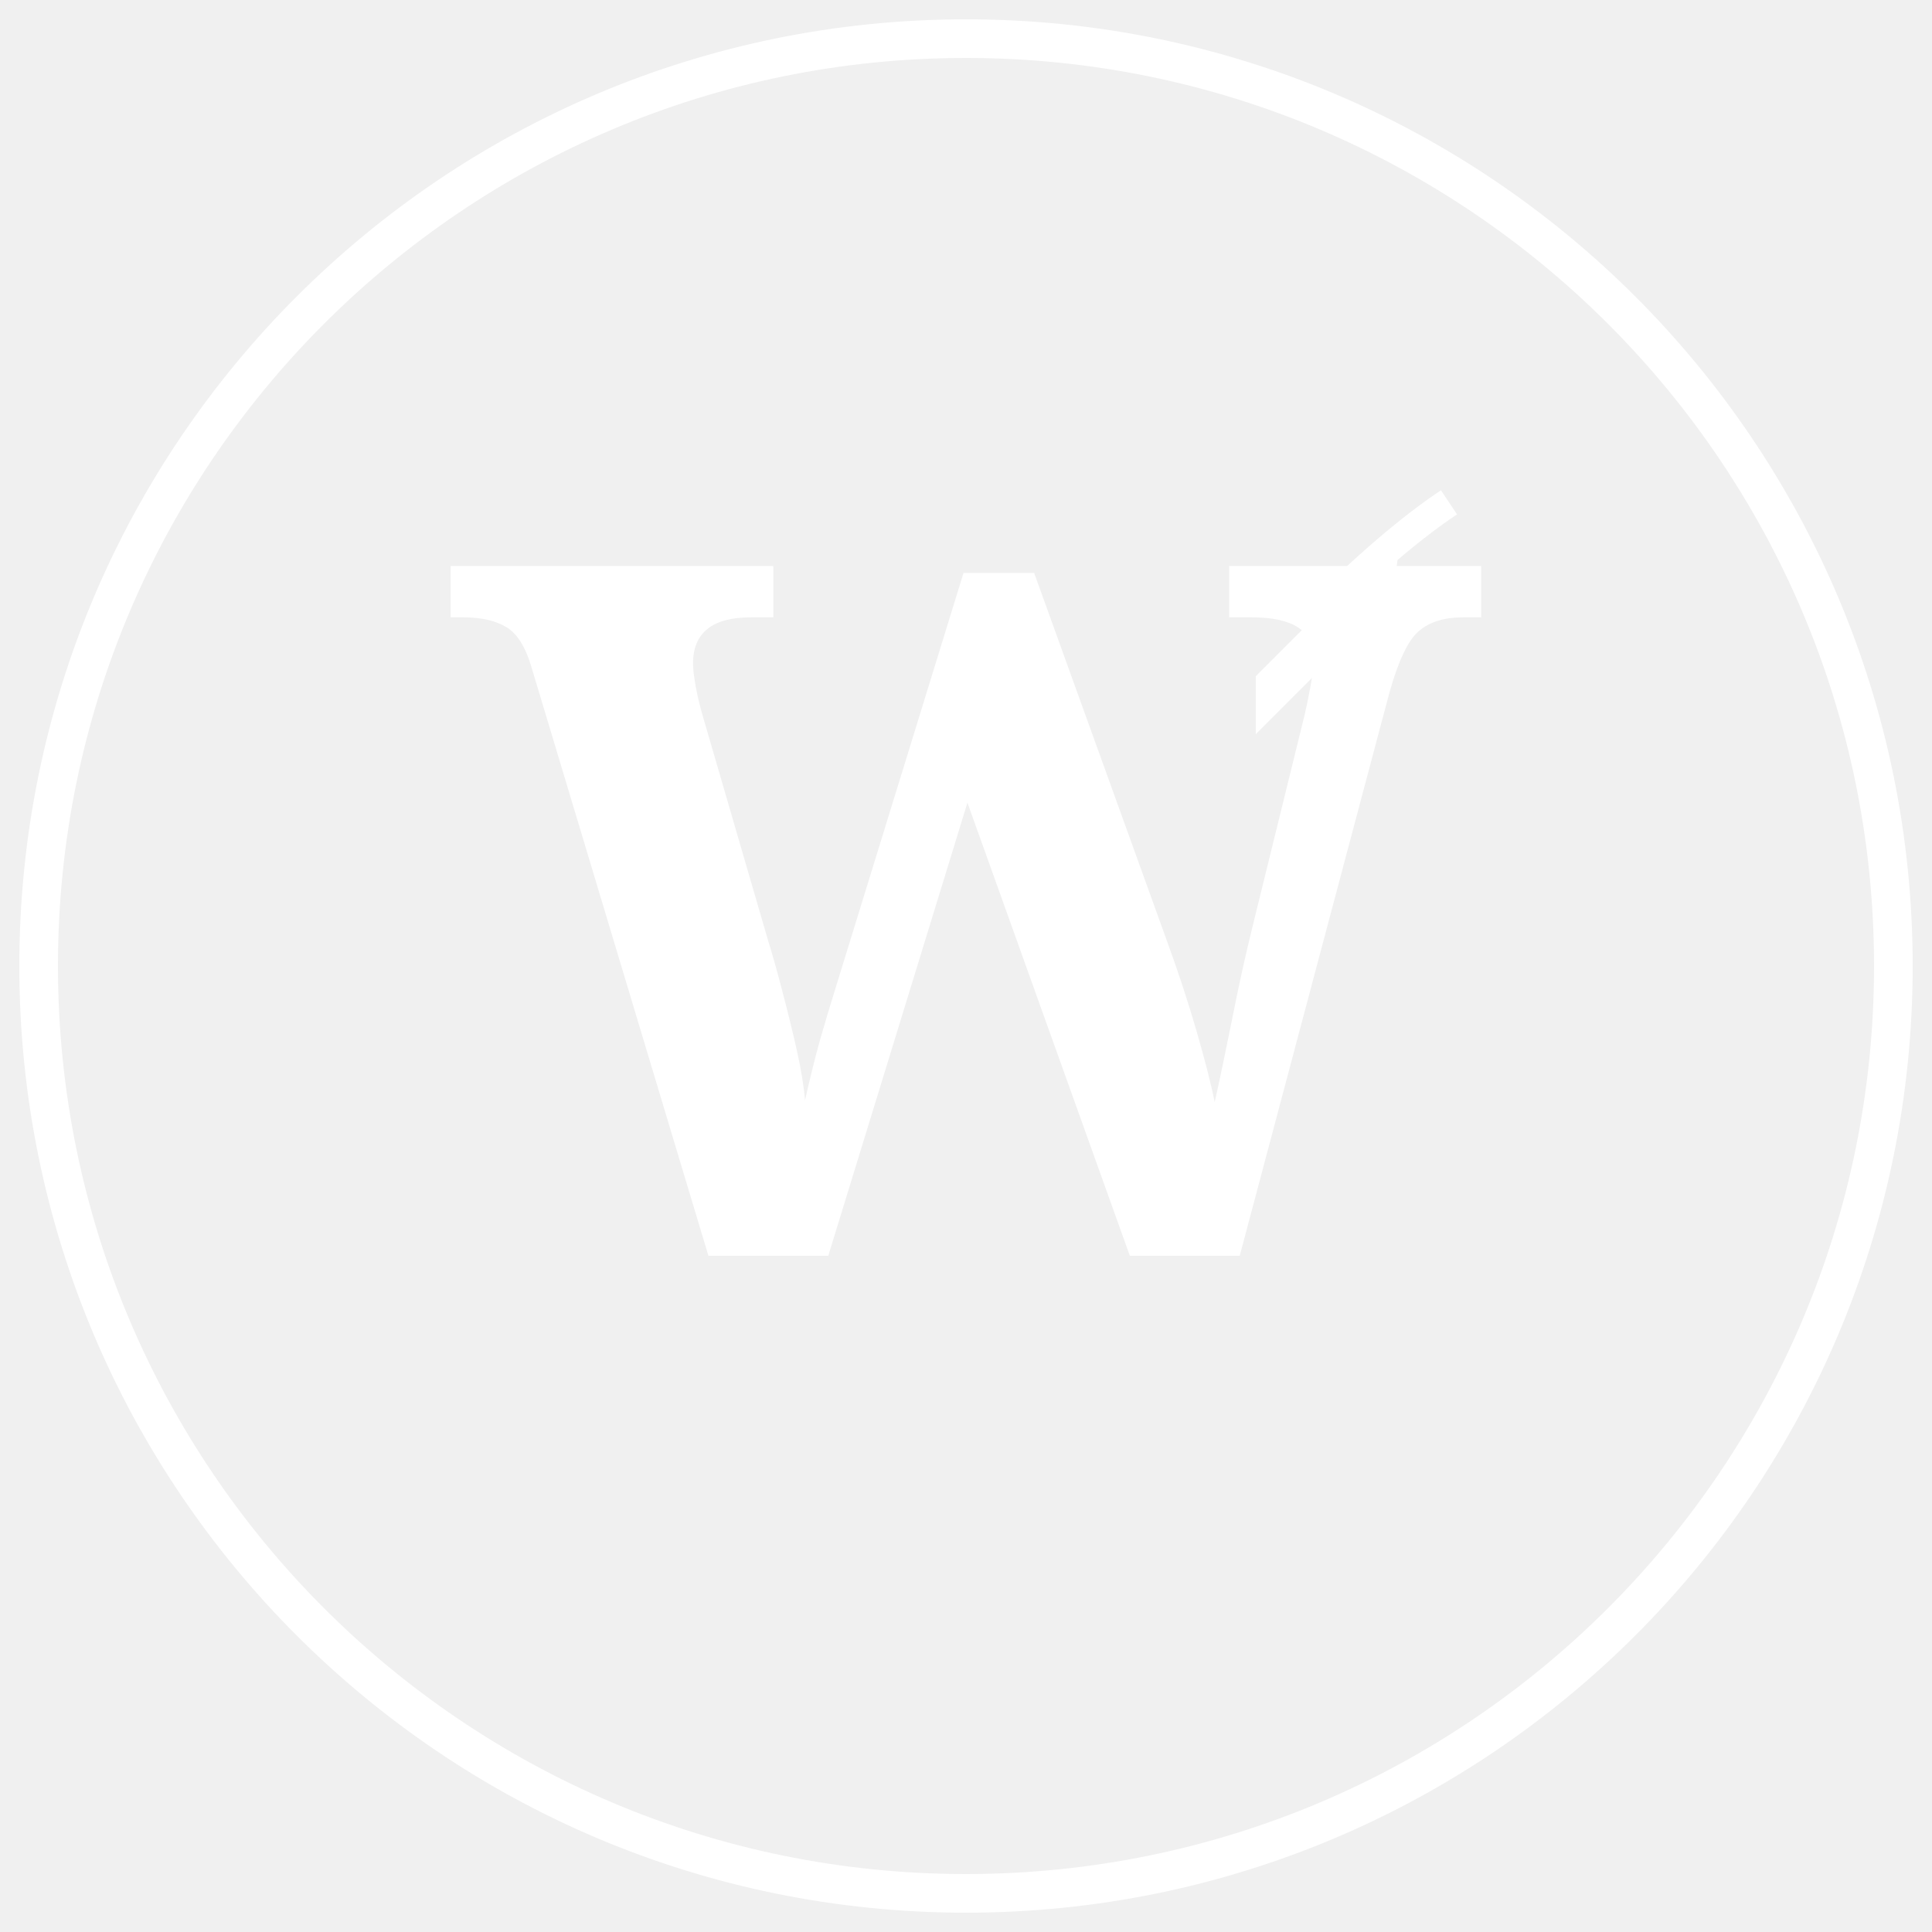
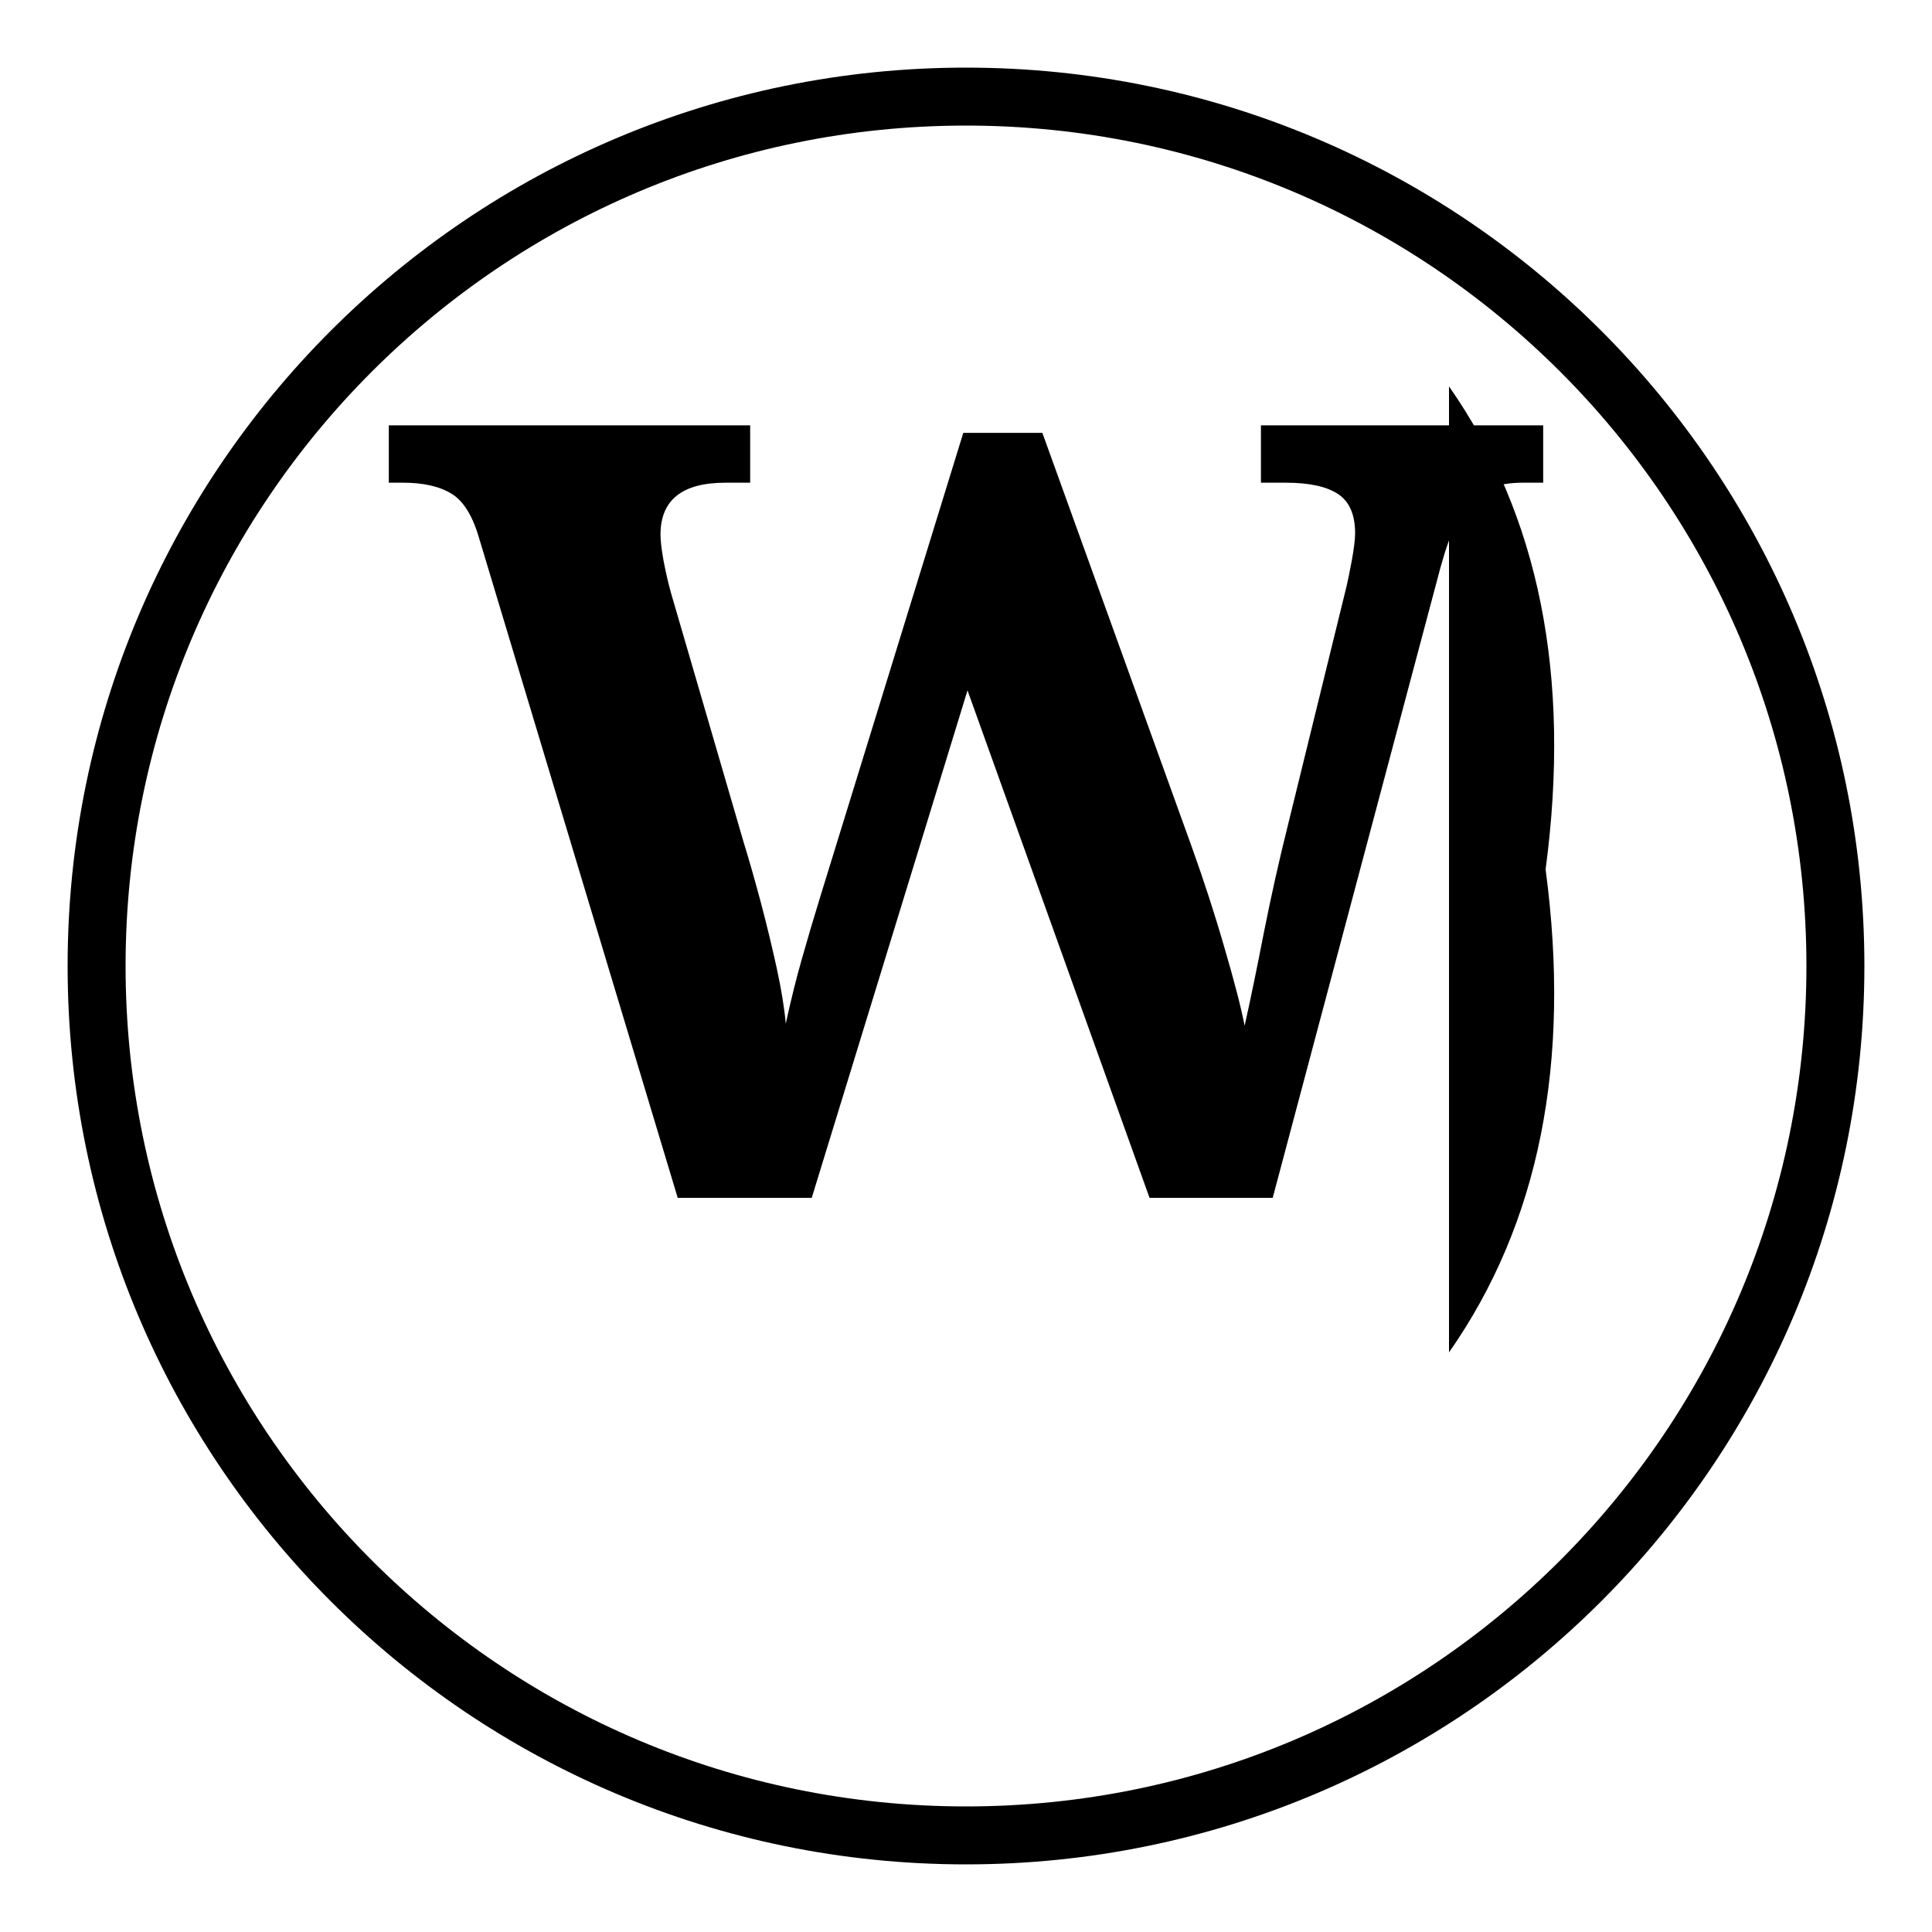
<svg xmlns="http://www.w3.org/2000/svg" viewBox="0 0 100 100">
-   <circle cx="50" cy="50" r="48" fill="none" stroke="white" stroke-width="2" />
-   <text x="50" y="65" font-family="serif" font-size="50" font-weight="bold" text-anchor="middle" fill="white">W</text>
-   <path d="M 65 35 Q 70 30 72 28 Q 73 29 71 32 Q 68 35 65 38" fill="white" />
-   <path d="M 68 32 Q 72 28 75 26" stroke="white" stroke-width="1.5" fill="none" />
+   <rect width="100" height="100" fill="white" />
+   <circle cx="50" cy="50" r="45" fill="none" stroke="black" stroke-width="3" />
+   <text x="50" y="62" font-family="Georgia, serif" font-size="56" font-weight="bold" text-anchor="middle" fill="black">W</text>
+   <path d="M 75 20 Q 82 30 80 45 Q 82 60 75 70" fill="black" />
</svg>
